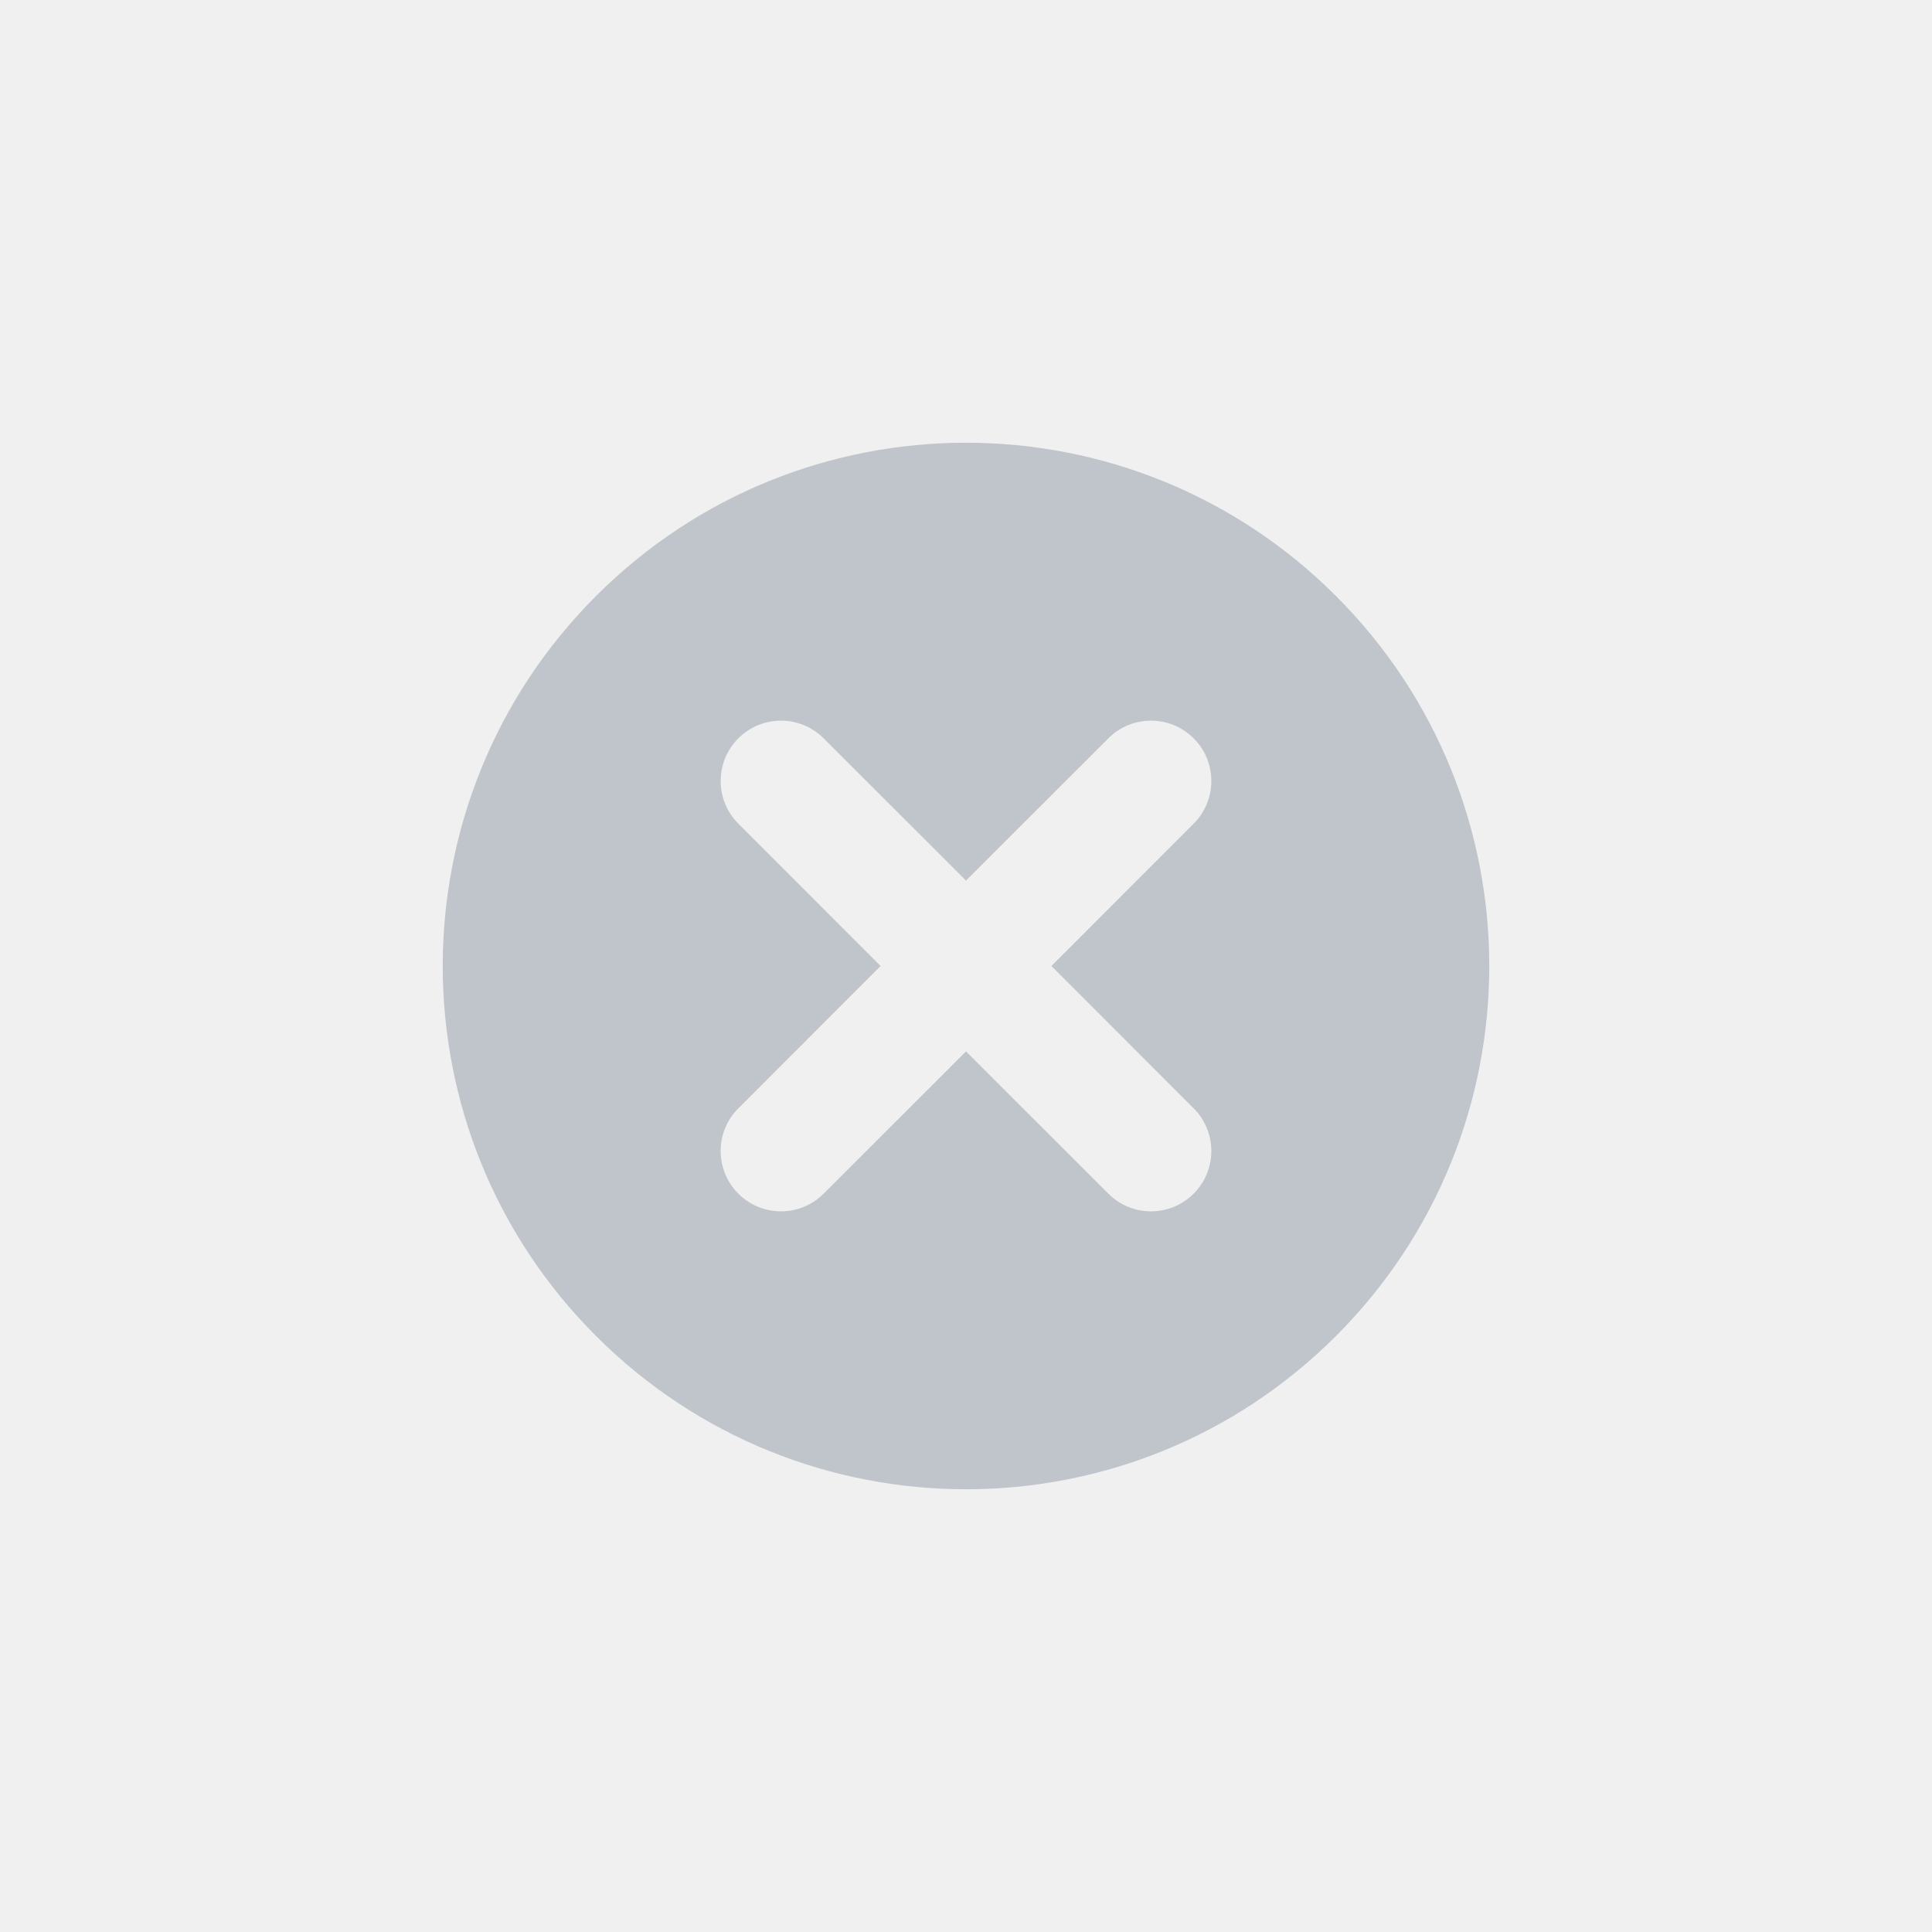
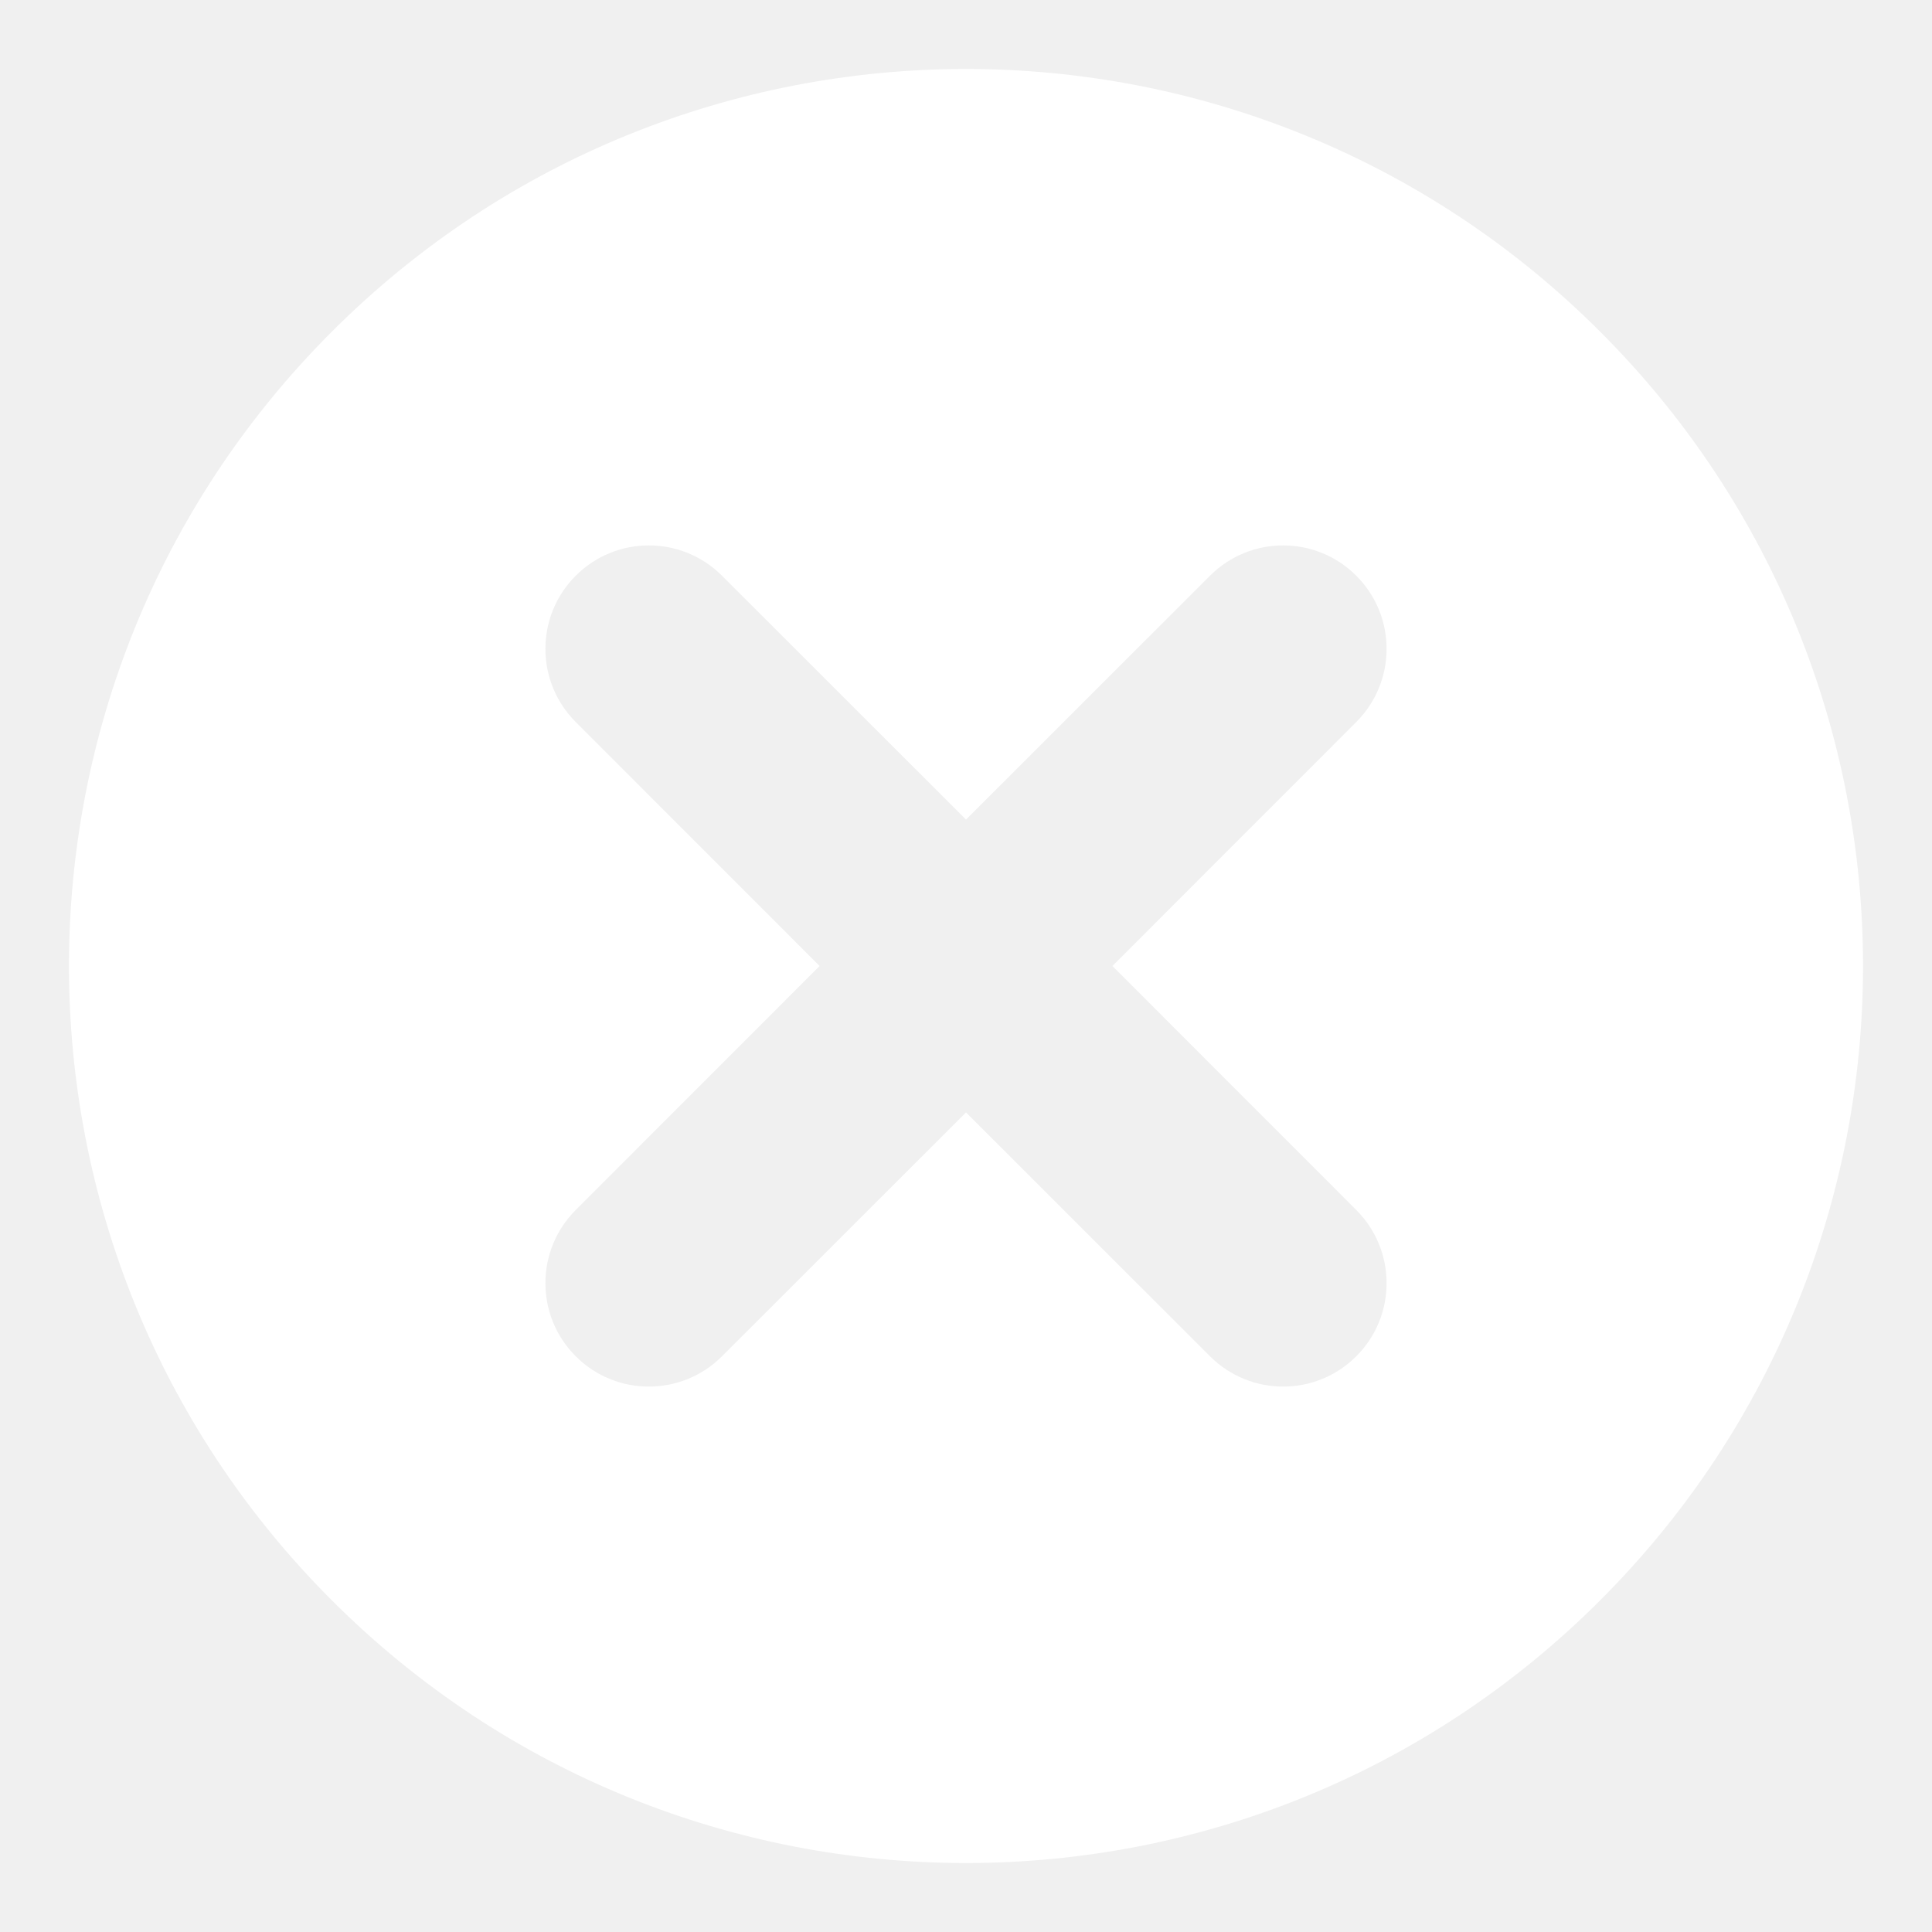
- <svg xmlns="http://www.w3.org/2000/svg" width="24px" height="24px" viewBox="0 0 24 24" version="1.1">
+ <svg xmlns="http://www.w3.org/2000/svg" width="14px" height="14px" viewBox="0 0 14 14" version="1.1">
  <defs />
-   <g id="Icons/Clear" stroke="none" stroke-width="1" fill="none" fill-rule="evenodd" opacity="0.5">
-     <path d="M13.061,12 L14.828,10.232 C15.121,9.939 15.121,9.464 14.828,9.172 C14.536,8.879 14.061,8.879 13.768,9.172 L12,10.939 L10.232,9.172 C9.939,8.879 9.464,8.879 9.172,9.172 C8.879,9.464 8.879,9.939 9.172,10.232 L10.939,12 L9.172,13.768 C8.879,14.061 8.879,14.536 9.172,14.828 C9.464,15.121 9.939,15.121 10.232,14.828 L12,13.061 L13.768,14.828 C14.061,15.121 14.536,15.121 14.828,14.828 C15.121,14.536 15.121,14.061 14.828,13.768 L13.061,12 Z M7.404,16.596 C4.865,14.058 4.865,9.942 7.404,7.404 C9.942,4.865 14.058,4.865 16.596,7.404 C19.135,9.942 19.135,14.058 16.596,16.596 C14.058,19.135 9.942,19.135 7.404,16.596 Z" id="Combined-Shape" fill="#9098A6" />
+   <g id="Symbols" stroke="none" stroke-width="1" fill="none" fill-rule="evenodd">
+     <g id="Icons/Clear" transform="translate(-5, -5)" fill="#FFFFFF">
+       <path d="M13.061,12 L14.828,10.232 C15.121,9.939 15.121,9.464 14.828,9.172 C14.536,8.879 14.061,8.879 13.768,9.172 L12,10.939 L10.232,9.172 C9.939,8.879 9.464,8.879 9.172,9.172 C8.879,9.464 8.879,9.939 9.172,10.232 L10.939,12 L9.172,13.768 C8.879,14.061 8.879,14.536 9.172,14.828 C9.464,15.121 9.939,15.121 10.232,14.828 L12,13.061 L13.768,14.828 C14.061,15.121 14.536,15.121 14.828,14.828 C15.121,14.536 15.121,14.061 14.828,13.768 L13.061,12 Z M7.404,16.596 C4.865,14.058 4.865,9.942 7.404,7.404 C9.942,4.865 14.058,4.865 16.596,7.404 C19.135,9.942 19.135,14.058 16.596,16.596 C14.058,19.135 9.942,19.135 7.404,16.596 Z" id="Combined-Shape" />
+     </g>
  </g>
</svg>
